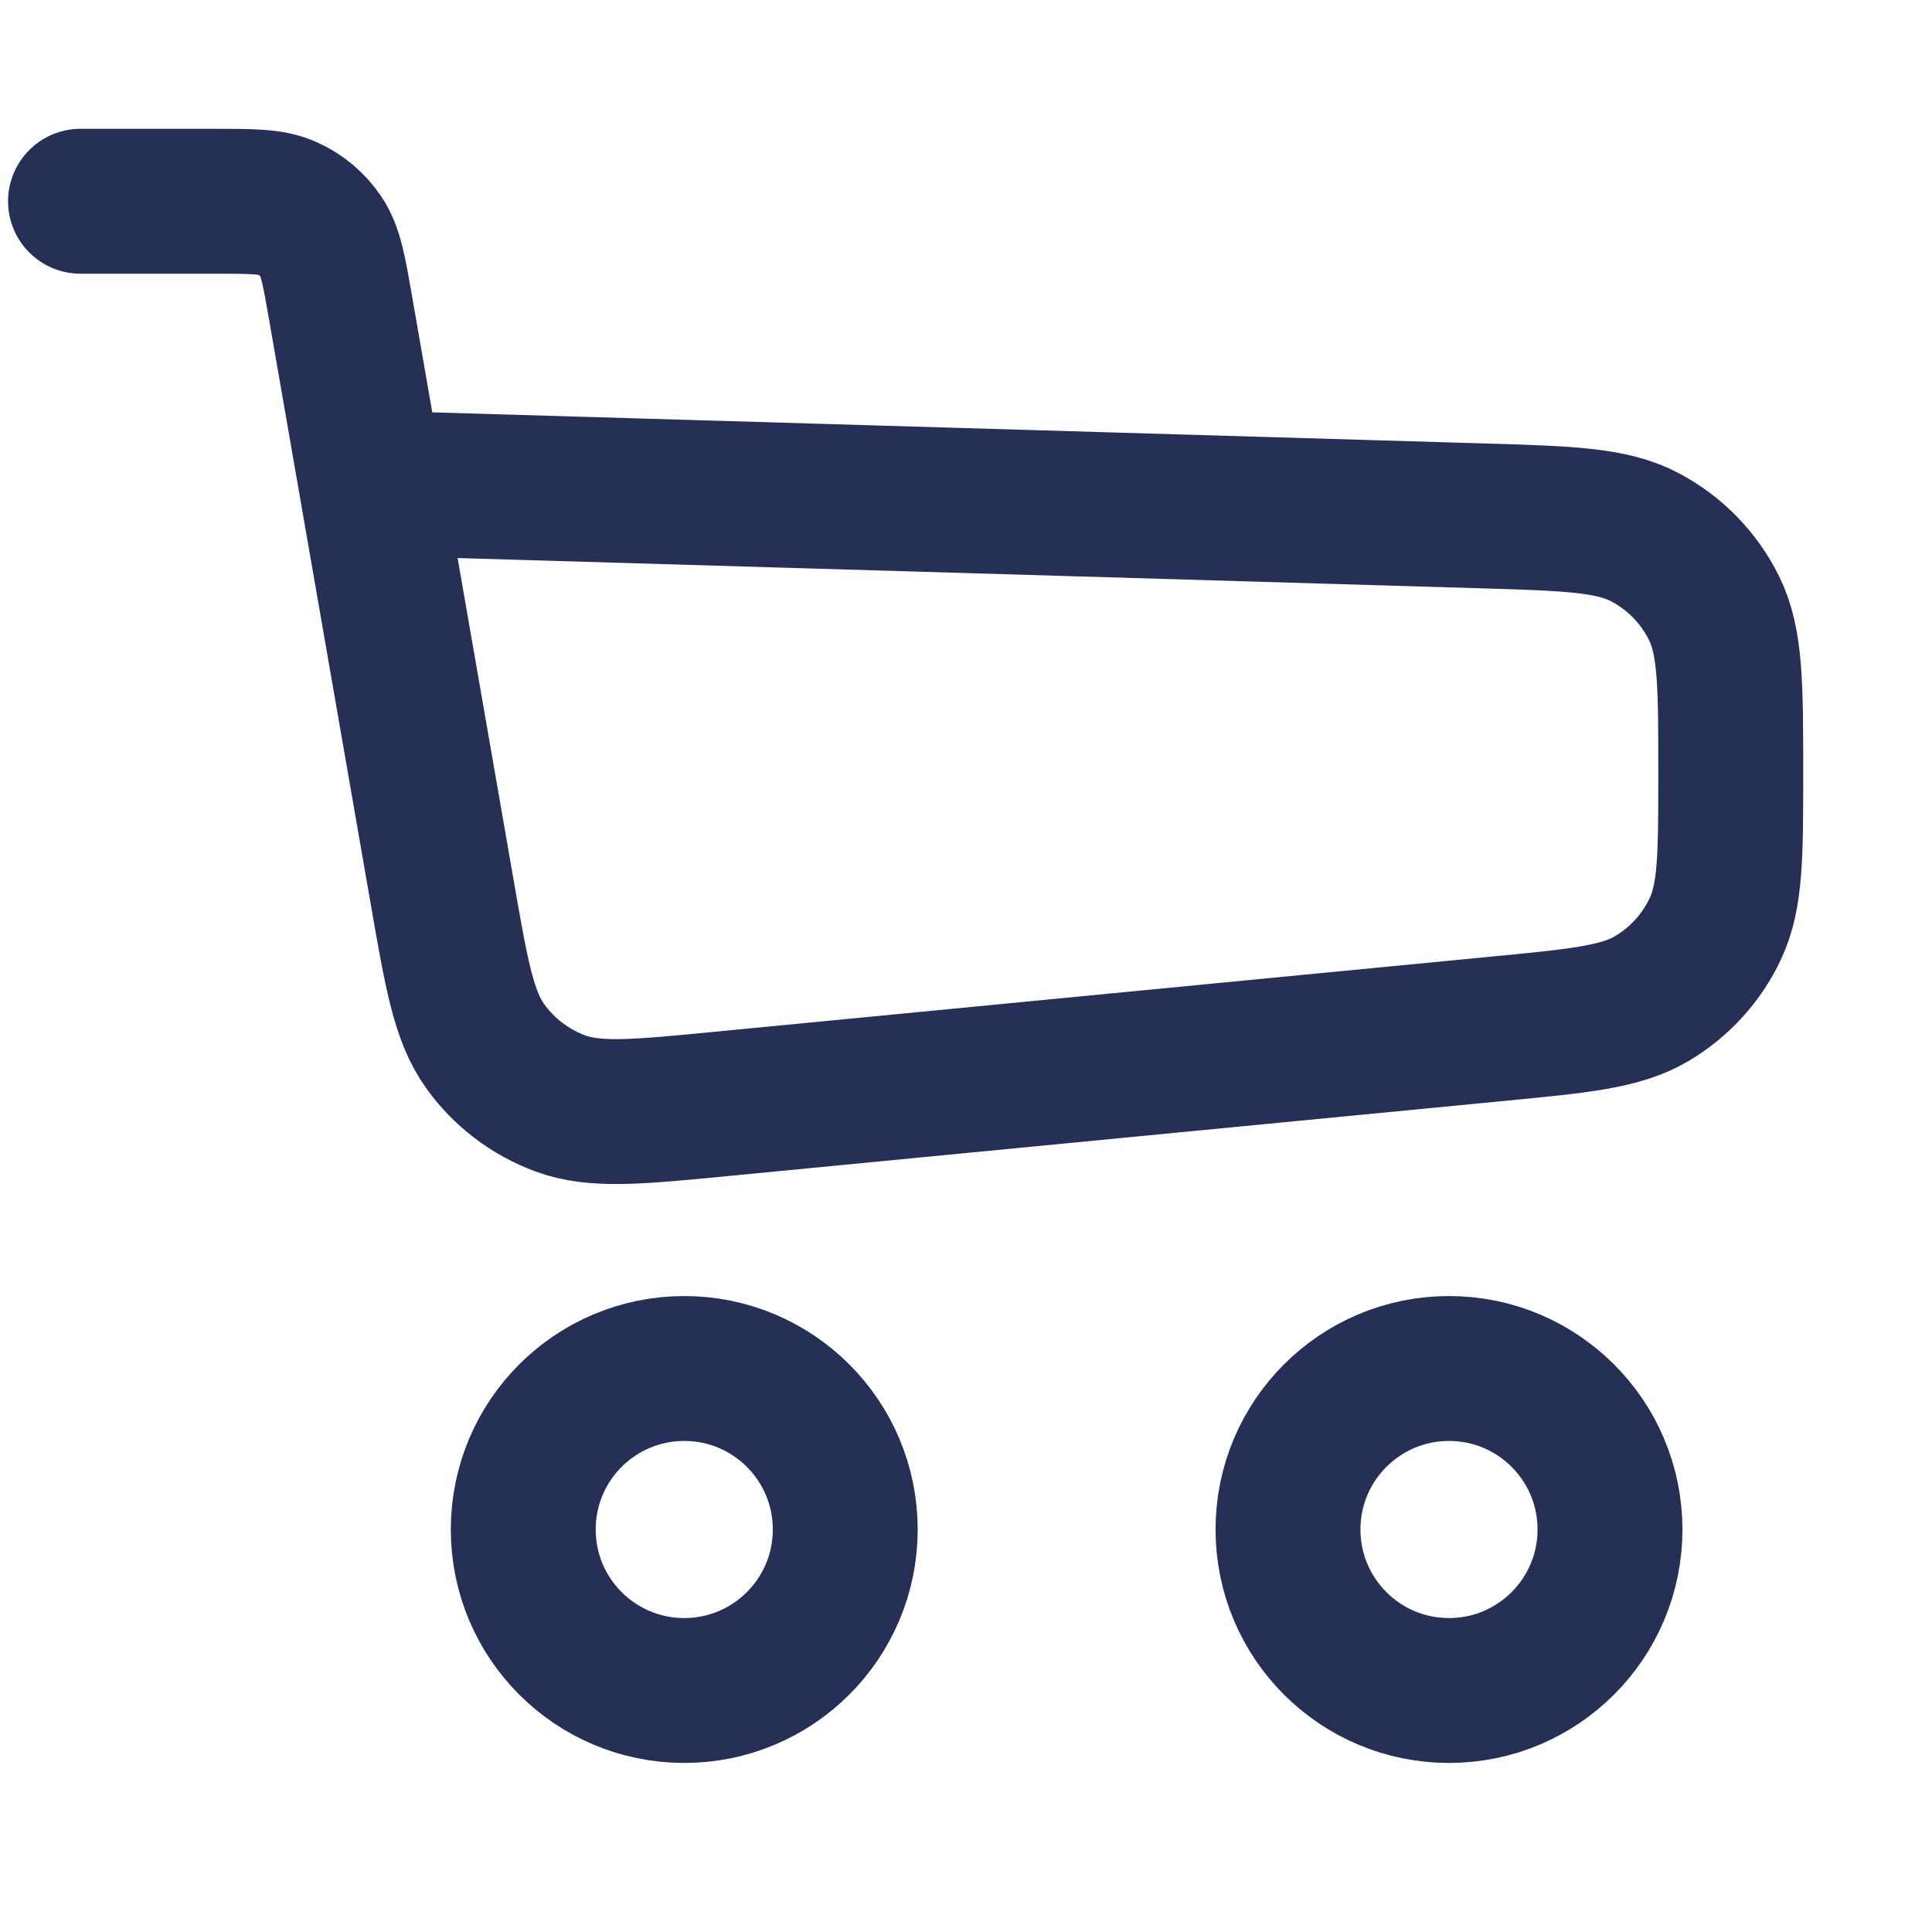
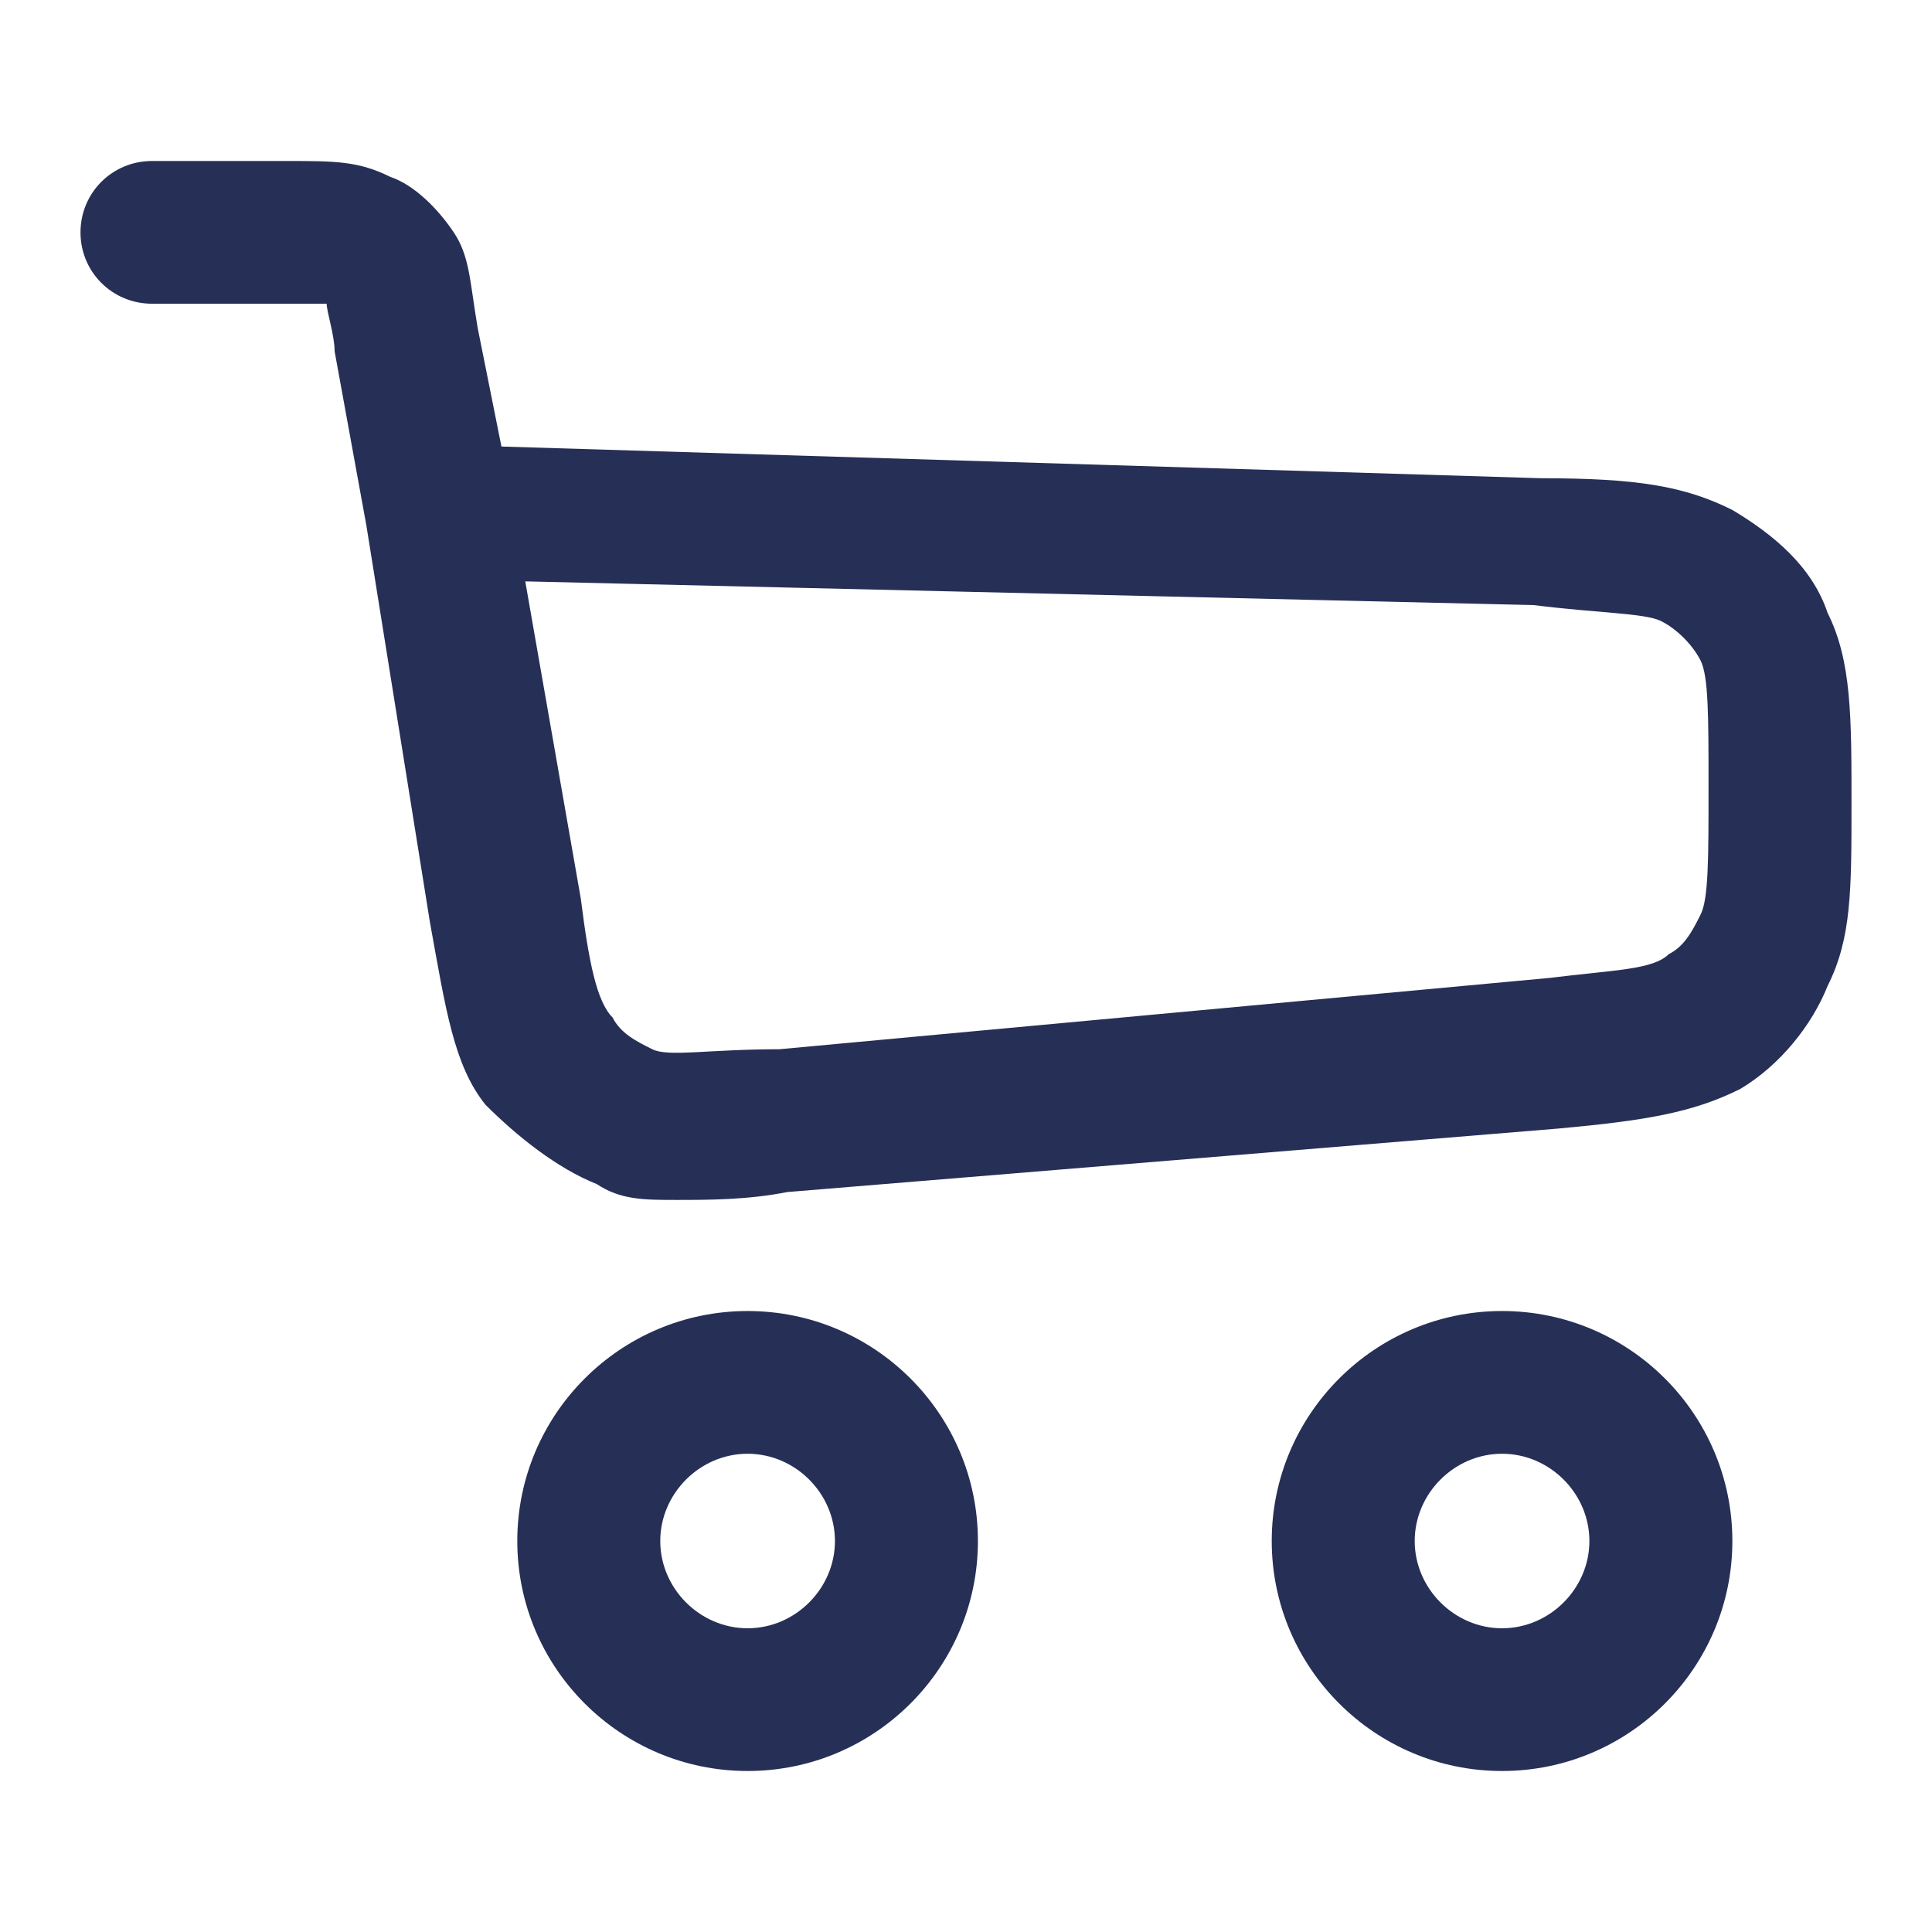
<svg xmlns="http://www.w3.org/2000/svg" width="24" height="24" viewBox="0 0 24 24" fill="none">
-   <path d="M1 2.5H2.654C3.133 2.5 3.372 2.5 3.566 2.587C3.738 2.663 3.884 2.786 3.989 2.942C4.108 3.119 4.149 3.355 4.231 3.826L4.609 6M4.609 6L5.492 11.077C5.671 12.108 5.761 12.623 6.026 12.994C6.259 13.321 6.586 13.569 6.963 13.708C7.391 13.865 7.912 13.815 8.953 13.714L18.614 12.779C19.63 12.681 20.138 12.632 20.522 12.403C20.865 12.199 21.14 11.897 21.309 11.536C21.5 11.131 21.5 10.621 21.5 9.601V9.601C21.5 8.516 21.5 7.973 21.292 7.554C21.107 7.18 20.809 6.873 20.44 6.677C20.027 6.456 19.485 6.44 18.401 6.408L4.609 6Z" stroke="#262F56" stroke-width="1.8" stroke-linecap="round" stroke-linejoin="round" />
-   <circle cx="8.5" cy="19" r="2" stroke="#262F56" stroke-width="1.8" />
-   <circle cx="18" cy="19" r="2" stroke="#262F56" stroke-width="1.8" />
+   <path d="M8.399 14.906C8.004 14.906 7.709 14.906 7.413 14.709C6.919 14.512 6.426 14.118 6.031 13.724C5.637 13.232 5.538 12.542 5.341 11.458L4.552 6.532L4.157 4.365C4.157 4.167 4.058 3.872 4.058 3.773C3.96 3.773 3.762 3.773 3.466 3.773H1.888C1.395 3.773 1 3.379 1 2.887C1 2.394 1.395 2 1.888 2H3.565C4.157 2 4.453 2 4.848 2.197C5.144 2.296 5.439 2.591 5.637 2.887C5.834 3.182 5.834 3.478 5.933 4.069L6.229 5.547L19.152 5.941C20.336 5.941 20.928 6.039 21.52 6.335C22.014 6.631 22.507 7.025 22.704 7.616C23 8.207 23 8.897 23 9.98C23 11.064 23 11.655 22.704 12.246C22.507 12.739 22.112 13.232 21.619 13.527C21.027 13.823 20.435 13.921 19.35 14.02L9.78 14.808C9.287 14.906 8.794 14.906 8.399 14.906ZM6.525 7.222L7.215 11.163C7.314 11.951 7.413 12.443 7.61 12.64C7.709 12.837 7.906 12.936 8.103 13.034C8.3 13.133 8.794 13.034 9.682 13.034L19.251 12.148C20.04 12.049 20.534 12.049 20.731 11.852C20.928 11.754 21.027 11.557 21.126 11.36C21.224 11.163 21.224 10.67 21.224 9.783C21.224 8.897 21.224 8.404 21.126 8.207C21.027 8.01 20.83 7.813 20.632 7.714C20.435 7.616 19.843 7.616 19.054 7.517L6.525 7.222Z" fill="#262F56" />
+   <path d="M9.287 22C7.709 22 6.426 20.719 6.426 19.143C6.426 17.567 7.709 16.286 9.287 16.286C10.866 16.286 12.148 17.567 12.148 19.143C12.148 20.719 10.866 22 9.287 22ZM9.287 18.059C8.695 18.059 8.202 18.552 8.202 19.143C8.202 19.734 8.695 20.227 9.287 20.227C9.879 20.227 10.372 19.734 10.372 19.143C10.372 18.552 9.879 18.059 9.287 18.059Z" fill="#262F56" />
+   <path d="M18.659 22C17.081 22 15.798 20.719 15.798 19.143C15.798 17.567 17.081 16.286 18.659 16.286C20.238 16.286 21.52 17.567 21.52 19.143C21.52 20.719 20.238 22 18.659 22ZM18.659 18.059C18.067 18.059 17.574 18.552 17.574 19.143C17.574 19.734 18.067 20.227 18.659 20.227C19.251 20.227 19.744 19.734 19.744 19.143C19.744 18.552 19.251 18.059 18.659 18.059Z" fill="#262F56" />
</svg>
